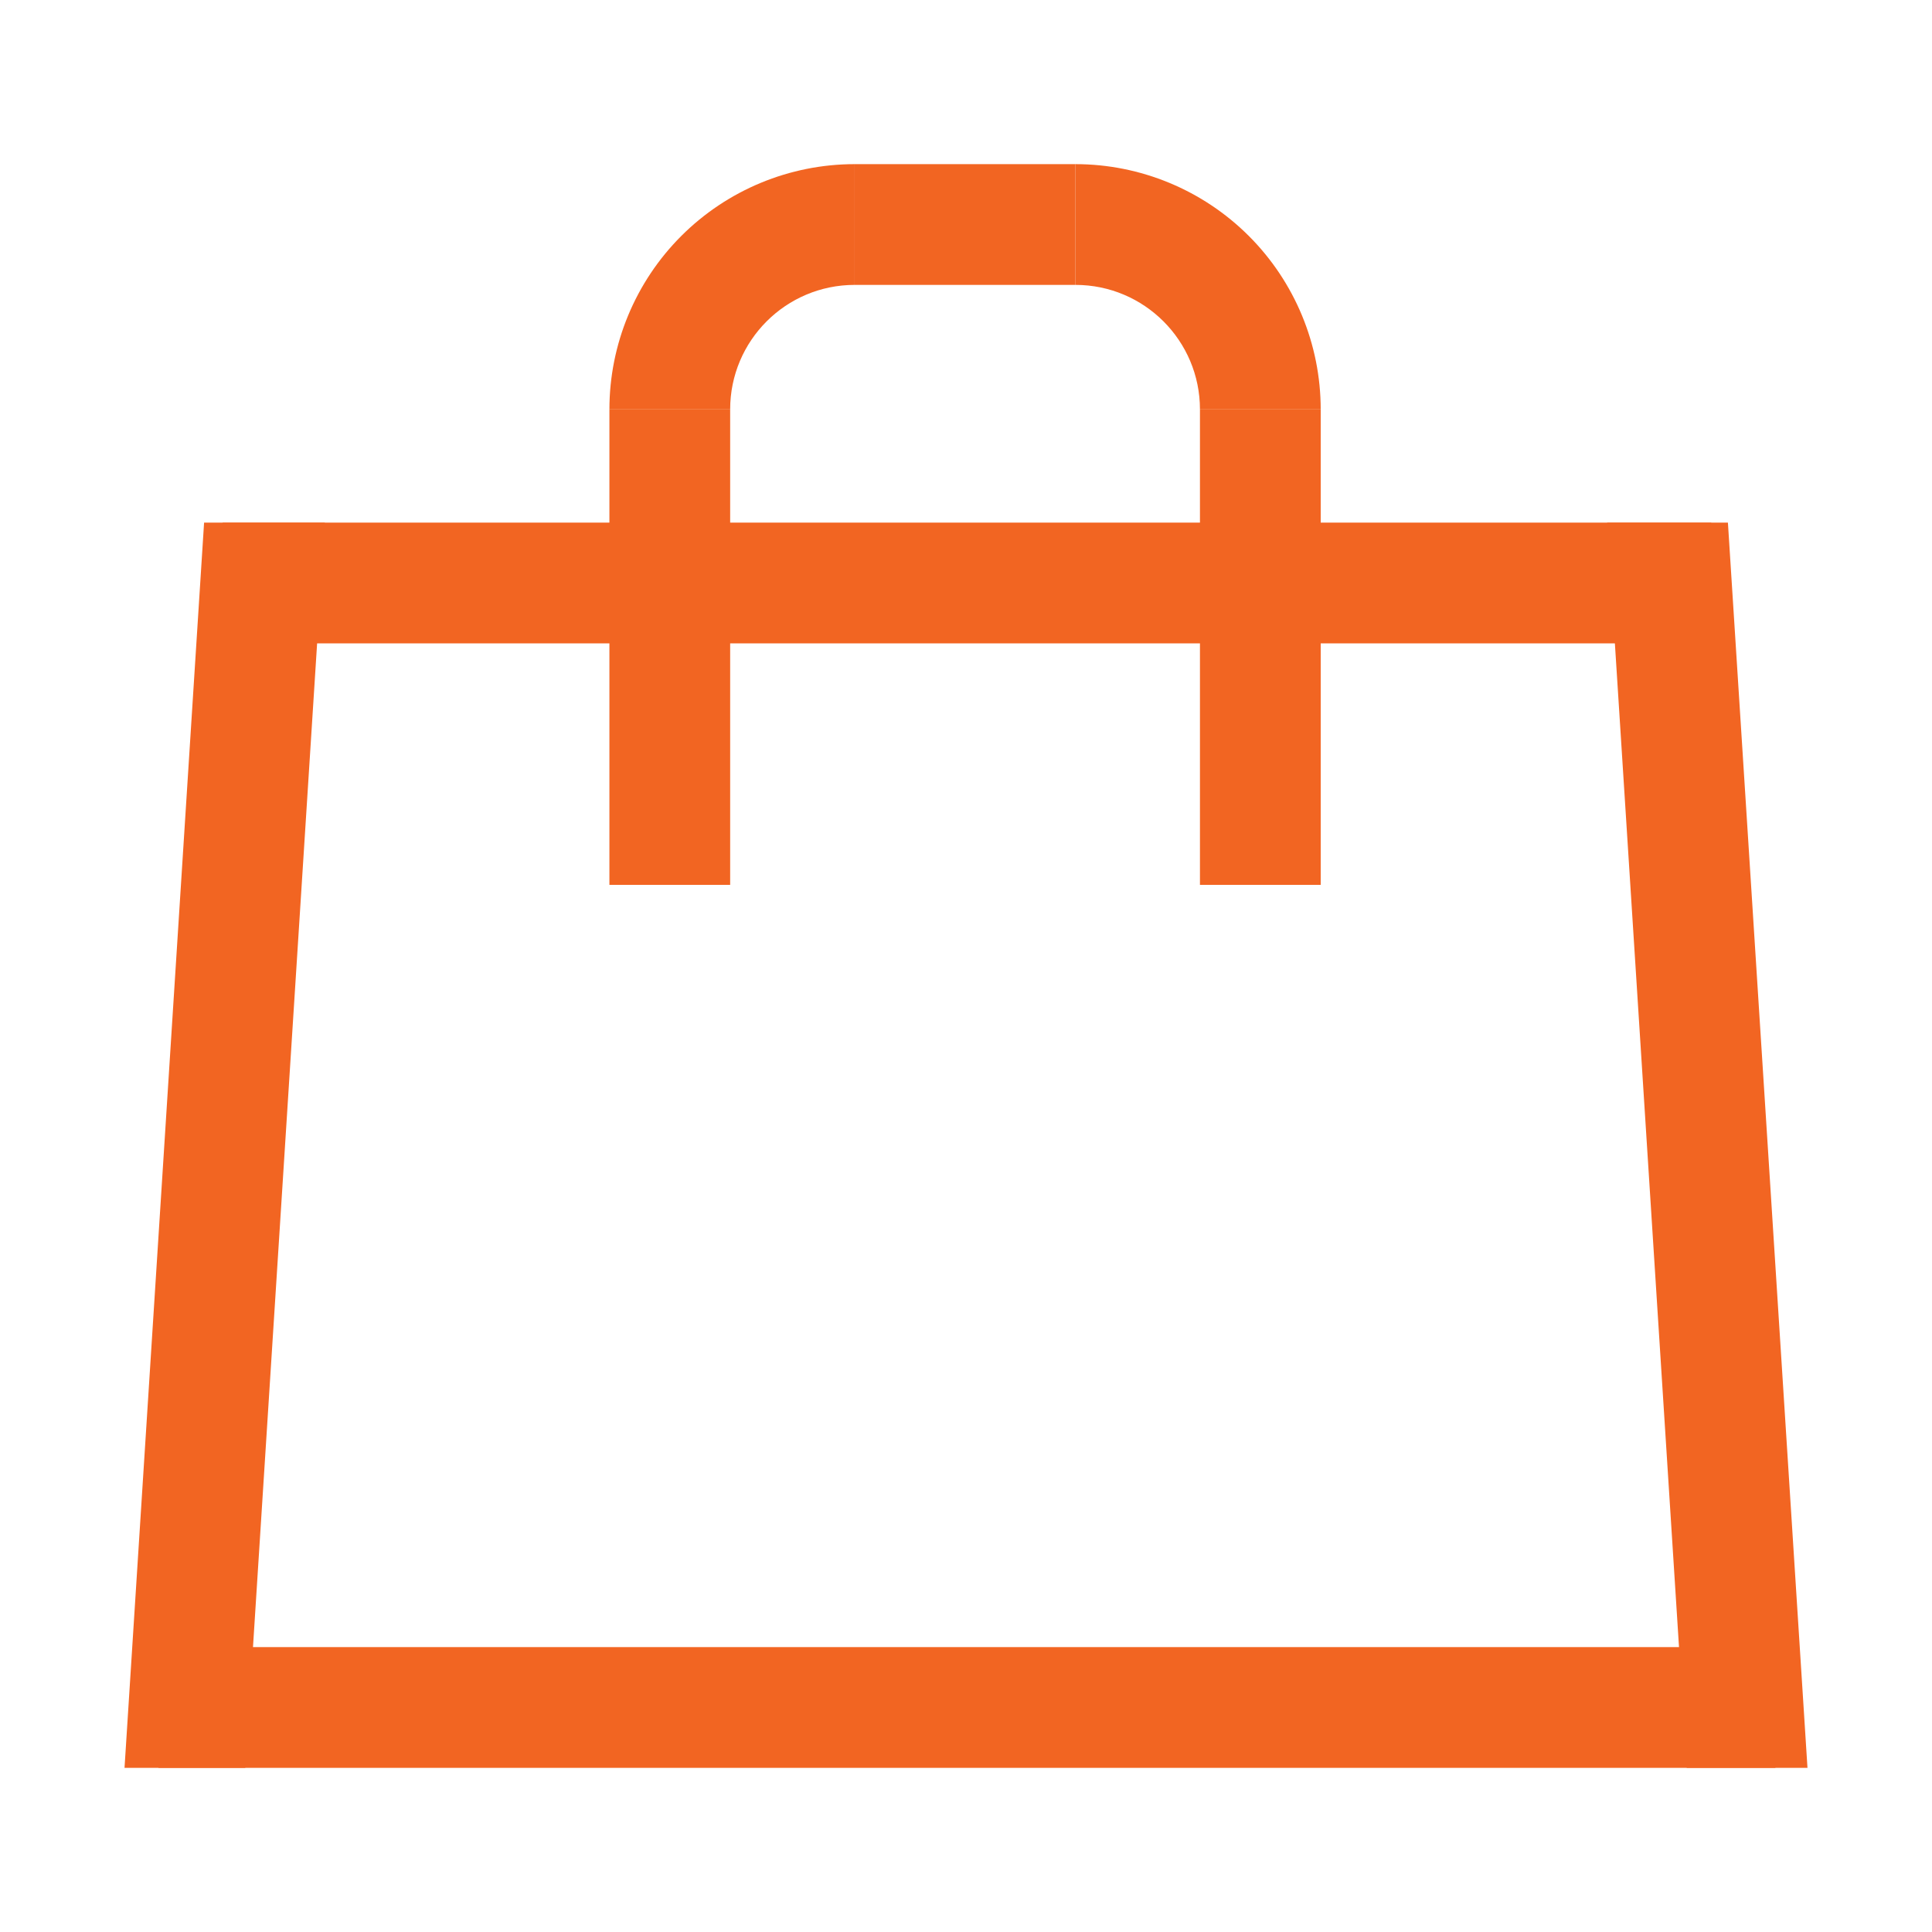
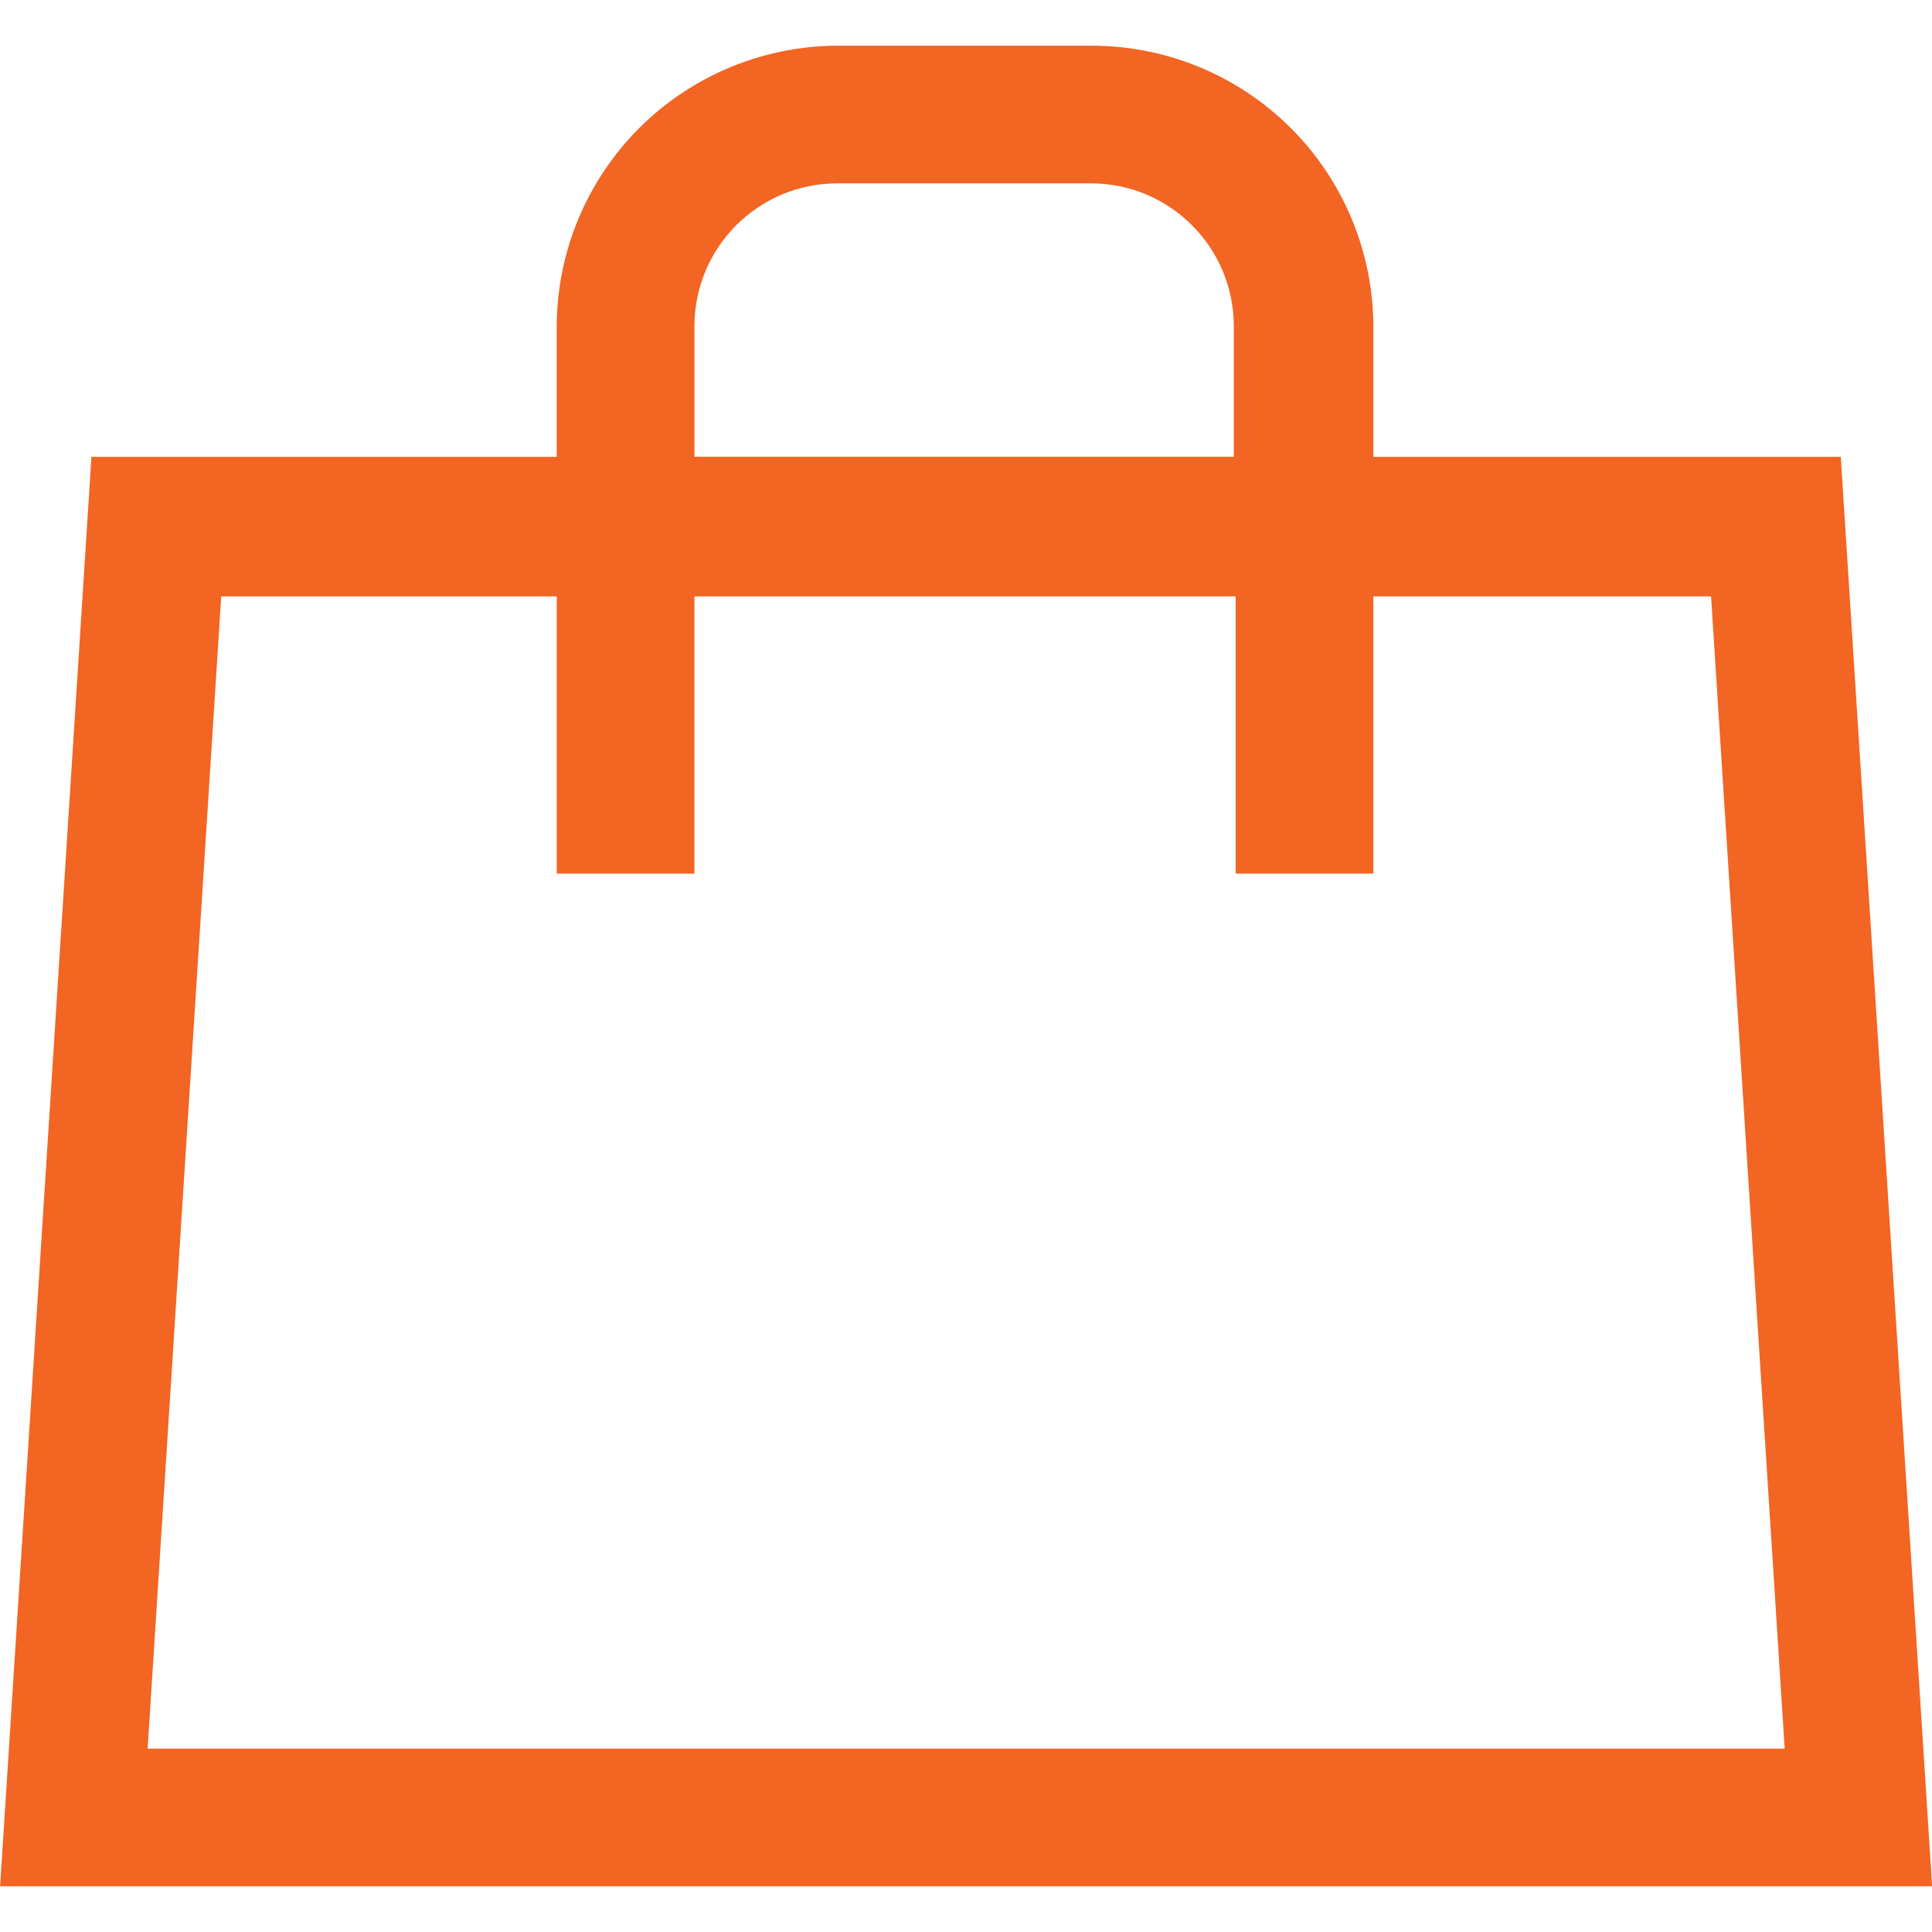
<svg xmlns="http://www.w3.org/2000/svg" id="Layer_1" data-name="Layer 1" viewBox="0 0 1024 1024">
  <defs>
    <style>
      .cls-1 {
        fill: #f26522;
      }
    </style>
  </defs>
-   <rect class="cls-1" x="84" y="873" width="857" height="64" />
-   <rect class="cls-1" x="118" y="277" width="789" height="64" />
-   <polygon class="cls-1" points="172.17 277 130 937 66 937 108.17 277 172.17 277" />
-   <polygon class="cls-1" points="851.83 277 894 937 958 937 915.83 277 851.83 277" />
-   <path class="cls-1" d="M453,87v64c-36.45,0-66,29.55-66,66h-64c0-34.46,13.71-67.55,38.08-91.92,24.37-24.37,57.46-38.08,91.92-38.08Z" />
-   <rect class="cls-1" x="229" y="311" width="252" height="64" transform="translate(12 698) rotate(-90)" />
-   <rect class="cls-1" x="453" y="87" width="117" height="64" />
-   <path class="cls-1" d="M570,87v64c36.45,0,66,29.55,66,66h64c0-34.46-13.71-67.55-38.08-91.92-24.37-24.37-57.46-38.08-91.92-38.08Z" />
-   <rect class="cls-1" x="542" y="311" width="252" height="64" transform="translate(325 1011) rotate(-90)" />
+   <path class="cls-1" d="M975.65,242.12h-247.75v-68.81c0-39.52-15.74-77.47-43.72-105.42-27.98-27.95-65.97-43.67-105.53-43.67h-134.32c-39.56,0-77.55,15.72-105.53,43.67-27.98,27.95-43.72,65.9-43.72,105.42v68.81H48.47L.06,999.79h1024l-48.41-757.67ZM443.8,97.18h134.41c41.83,0,75.73,33.91,75.73,75.73v69.2h-285.87v-69.2c0-41.83,33.91-75.73,75.73-75.73ZM78.24,926.82l39.02-610.73h177.83v146.94h72.97v-146.94h286.87v146.94h72.97v-146.94h179l39.02,610.73H78.24Z" />
</svg>
